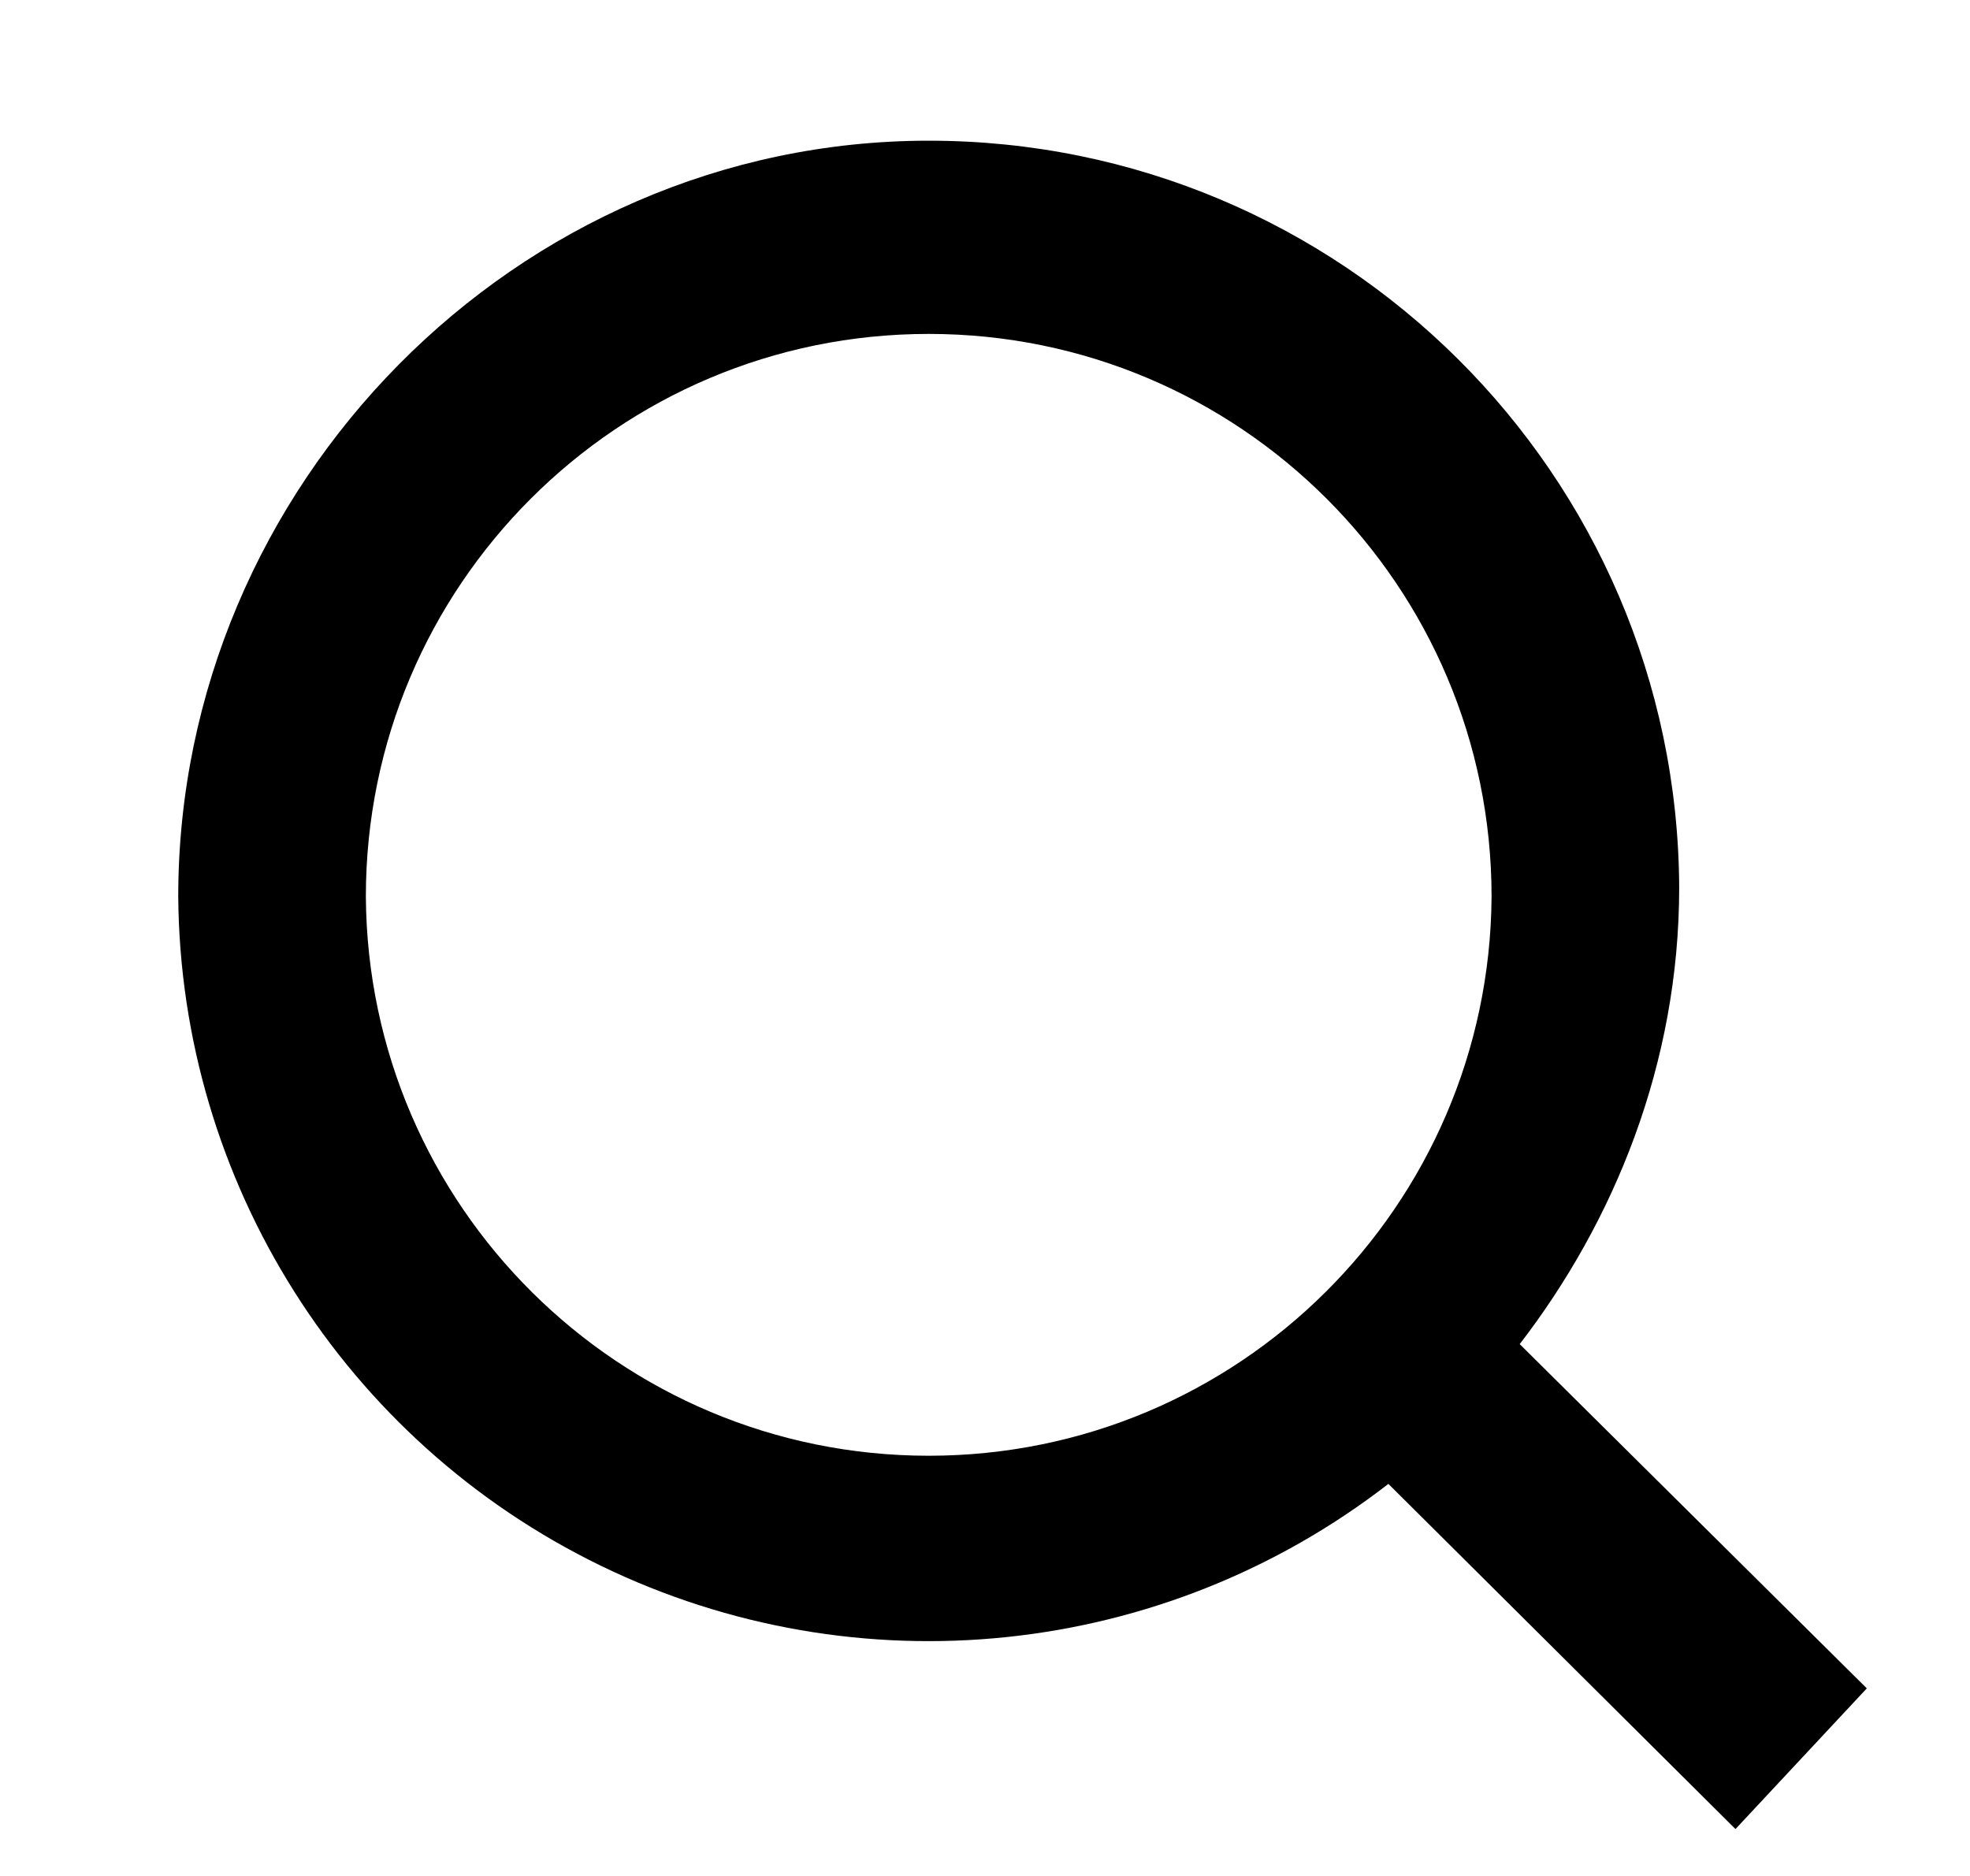
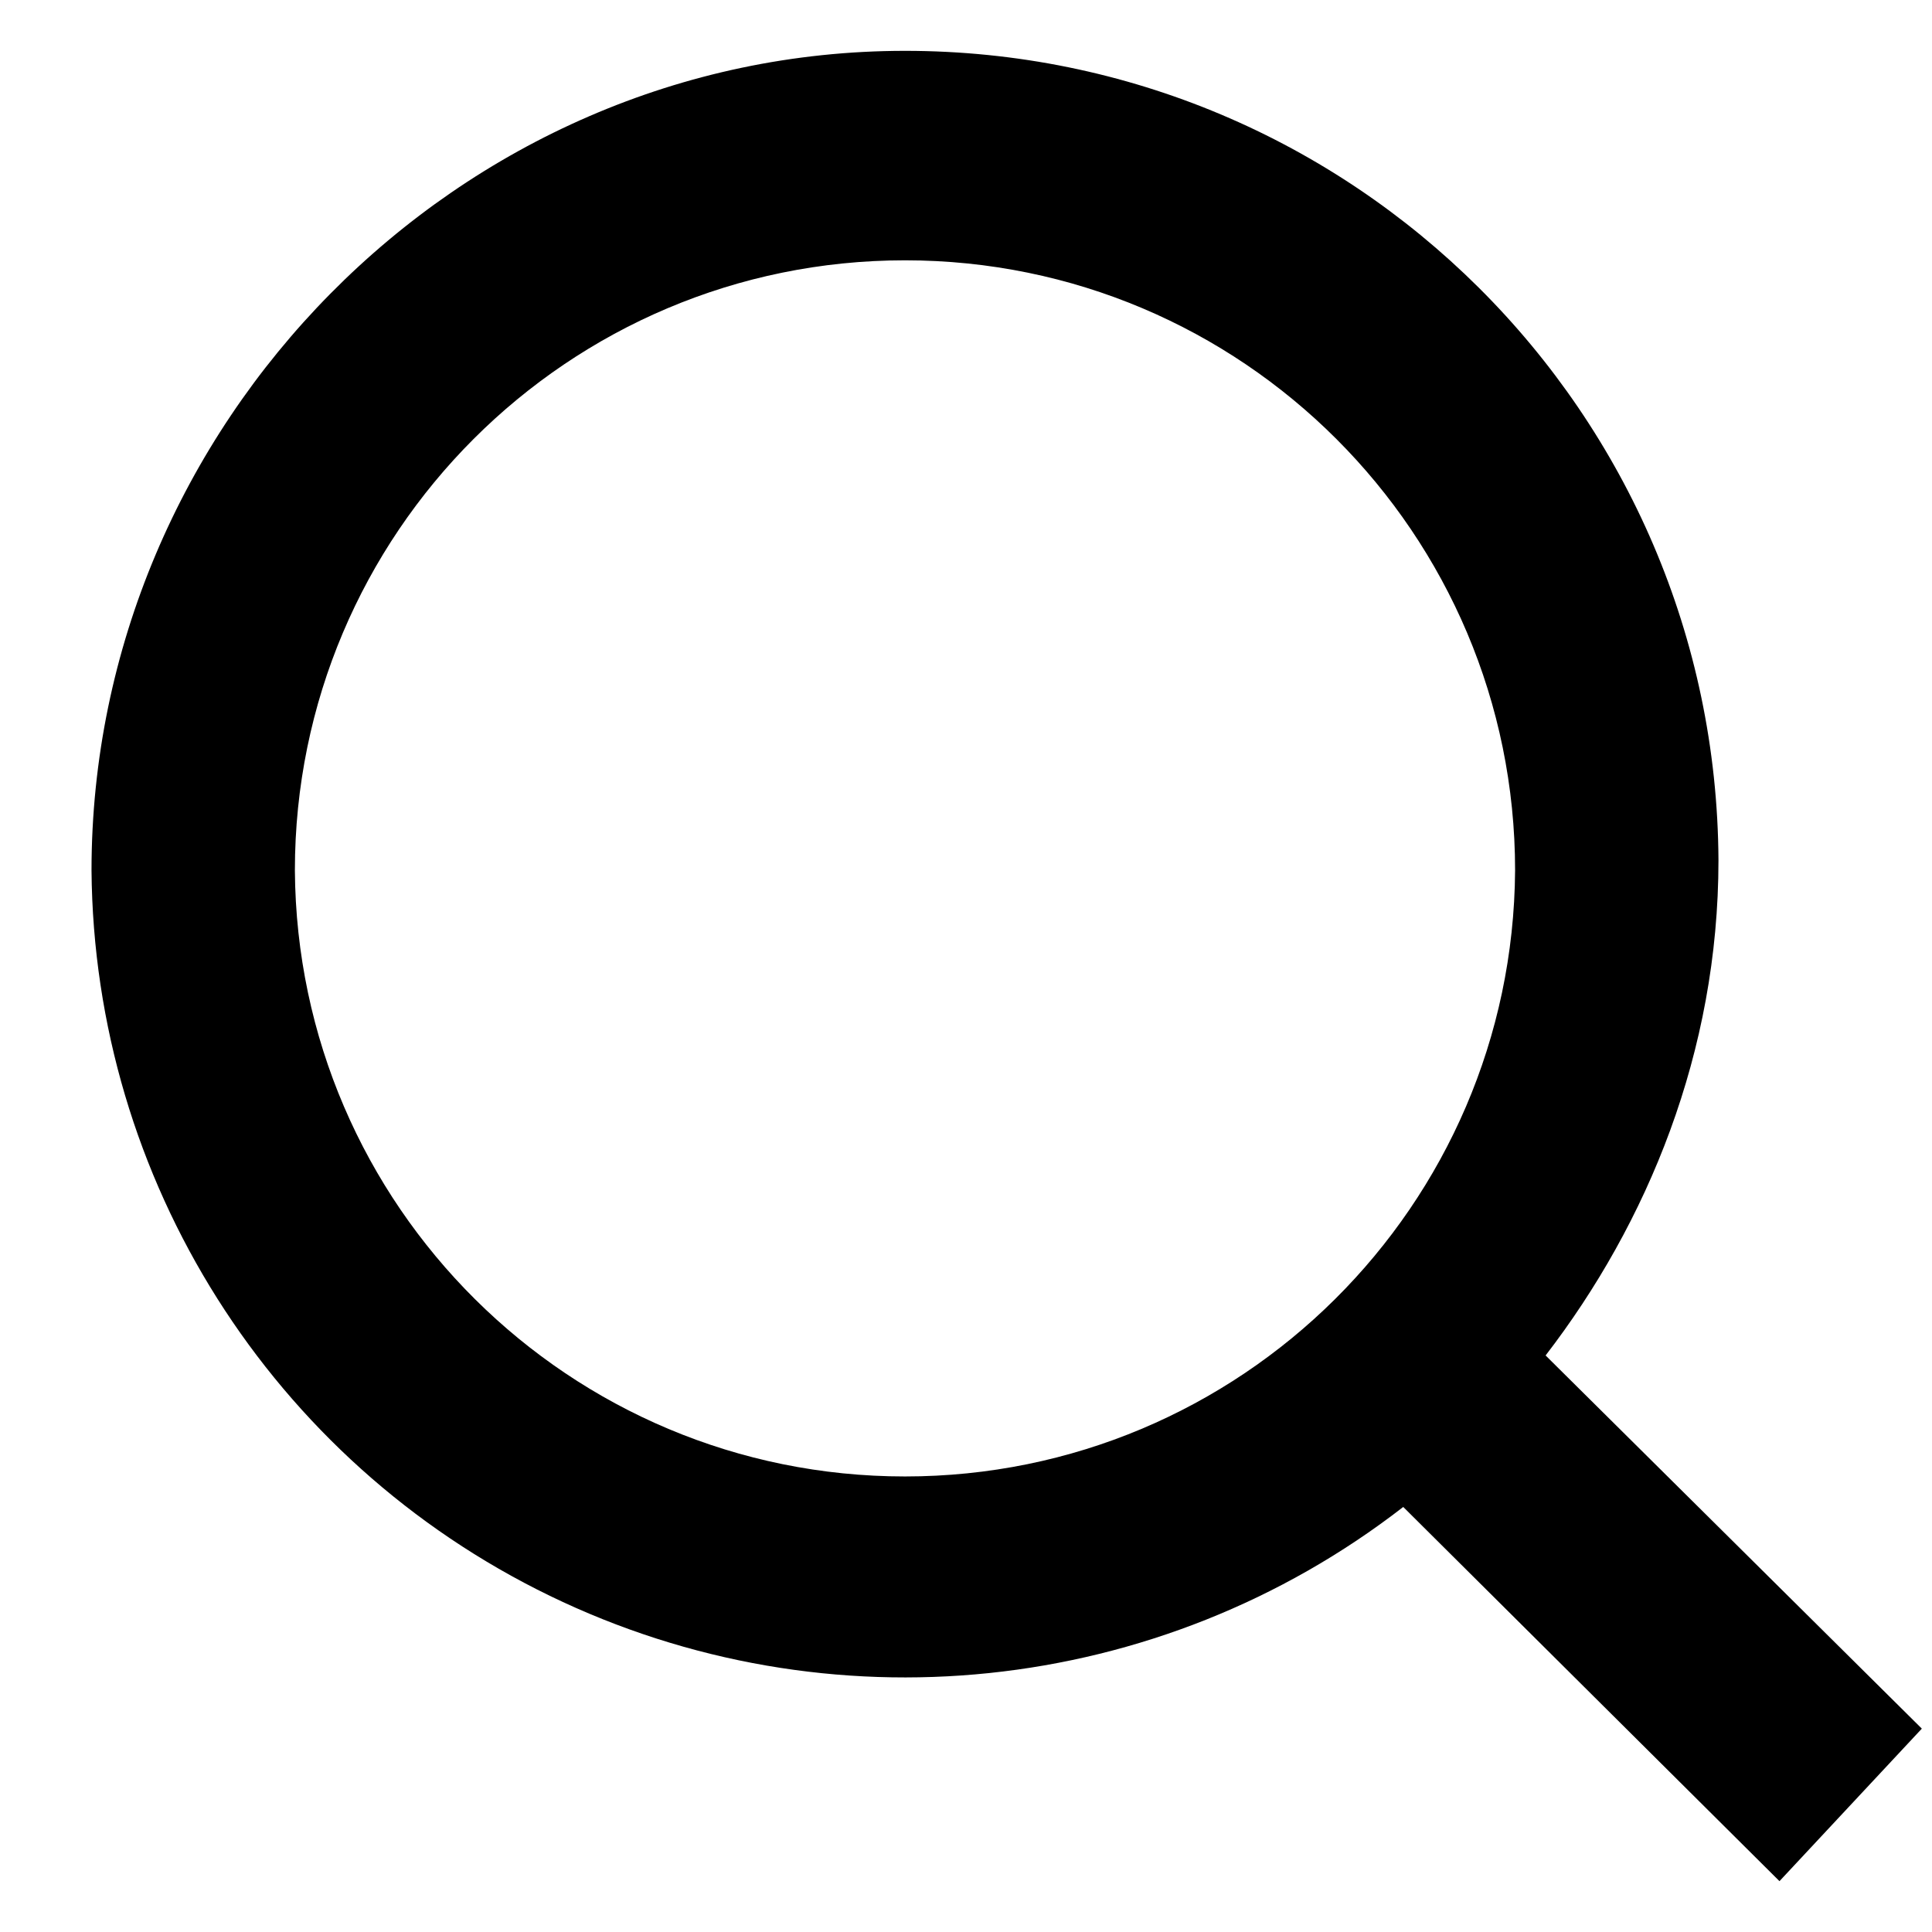
- <svg xmlns="http://www.w3.org/2000/svg" width="21" height="20" fill="none">
-   <path fill="#000" d="m19.9 18-3.7-3.67c1-1.3 1.7-2.98 1.7-4.87a8 8 0 0 0-8-7.96c-4.4 0-8 3.68-8 8.06a8 8 0 0 0 12.9 6.26l3.7 3.68 1.4-1.5Zm-10-2.48a6 6 0 0 1-6-5.96 6 6 0 0 1 12 0 6 6 0 0 1-6 5.96Z" />
+ <svg xmlns="http://www.w3.org/2000/svg" width="19" height="19" fill="none" viewBox="0 0 19 19">
+   <path fill="#000" d="m18.9 17-3.7-3.67c1-1.3 1.7-2.98 1.7-4.87A8 8 0 0 0 8.9.5C4.5.5.9 4.18.9 8.56a8 8 0 0 0 12.9 6.26l3.7 3.68 1.4-1.5Zm-10-2.48a6 6 0 0 1-6-5.96 6 6 0 0 1 12 0 6 6 0 0 1-6 5.96Z" />
</svg>
